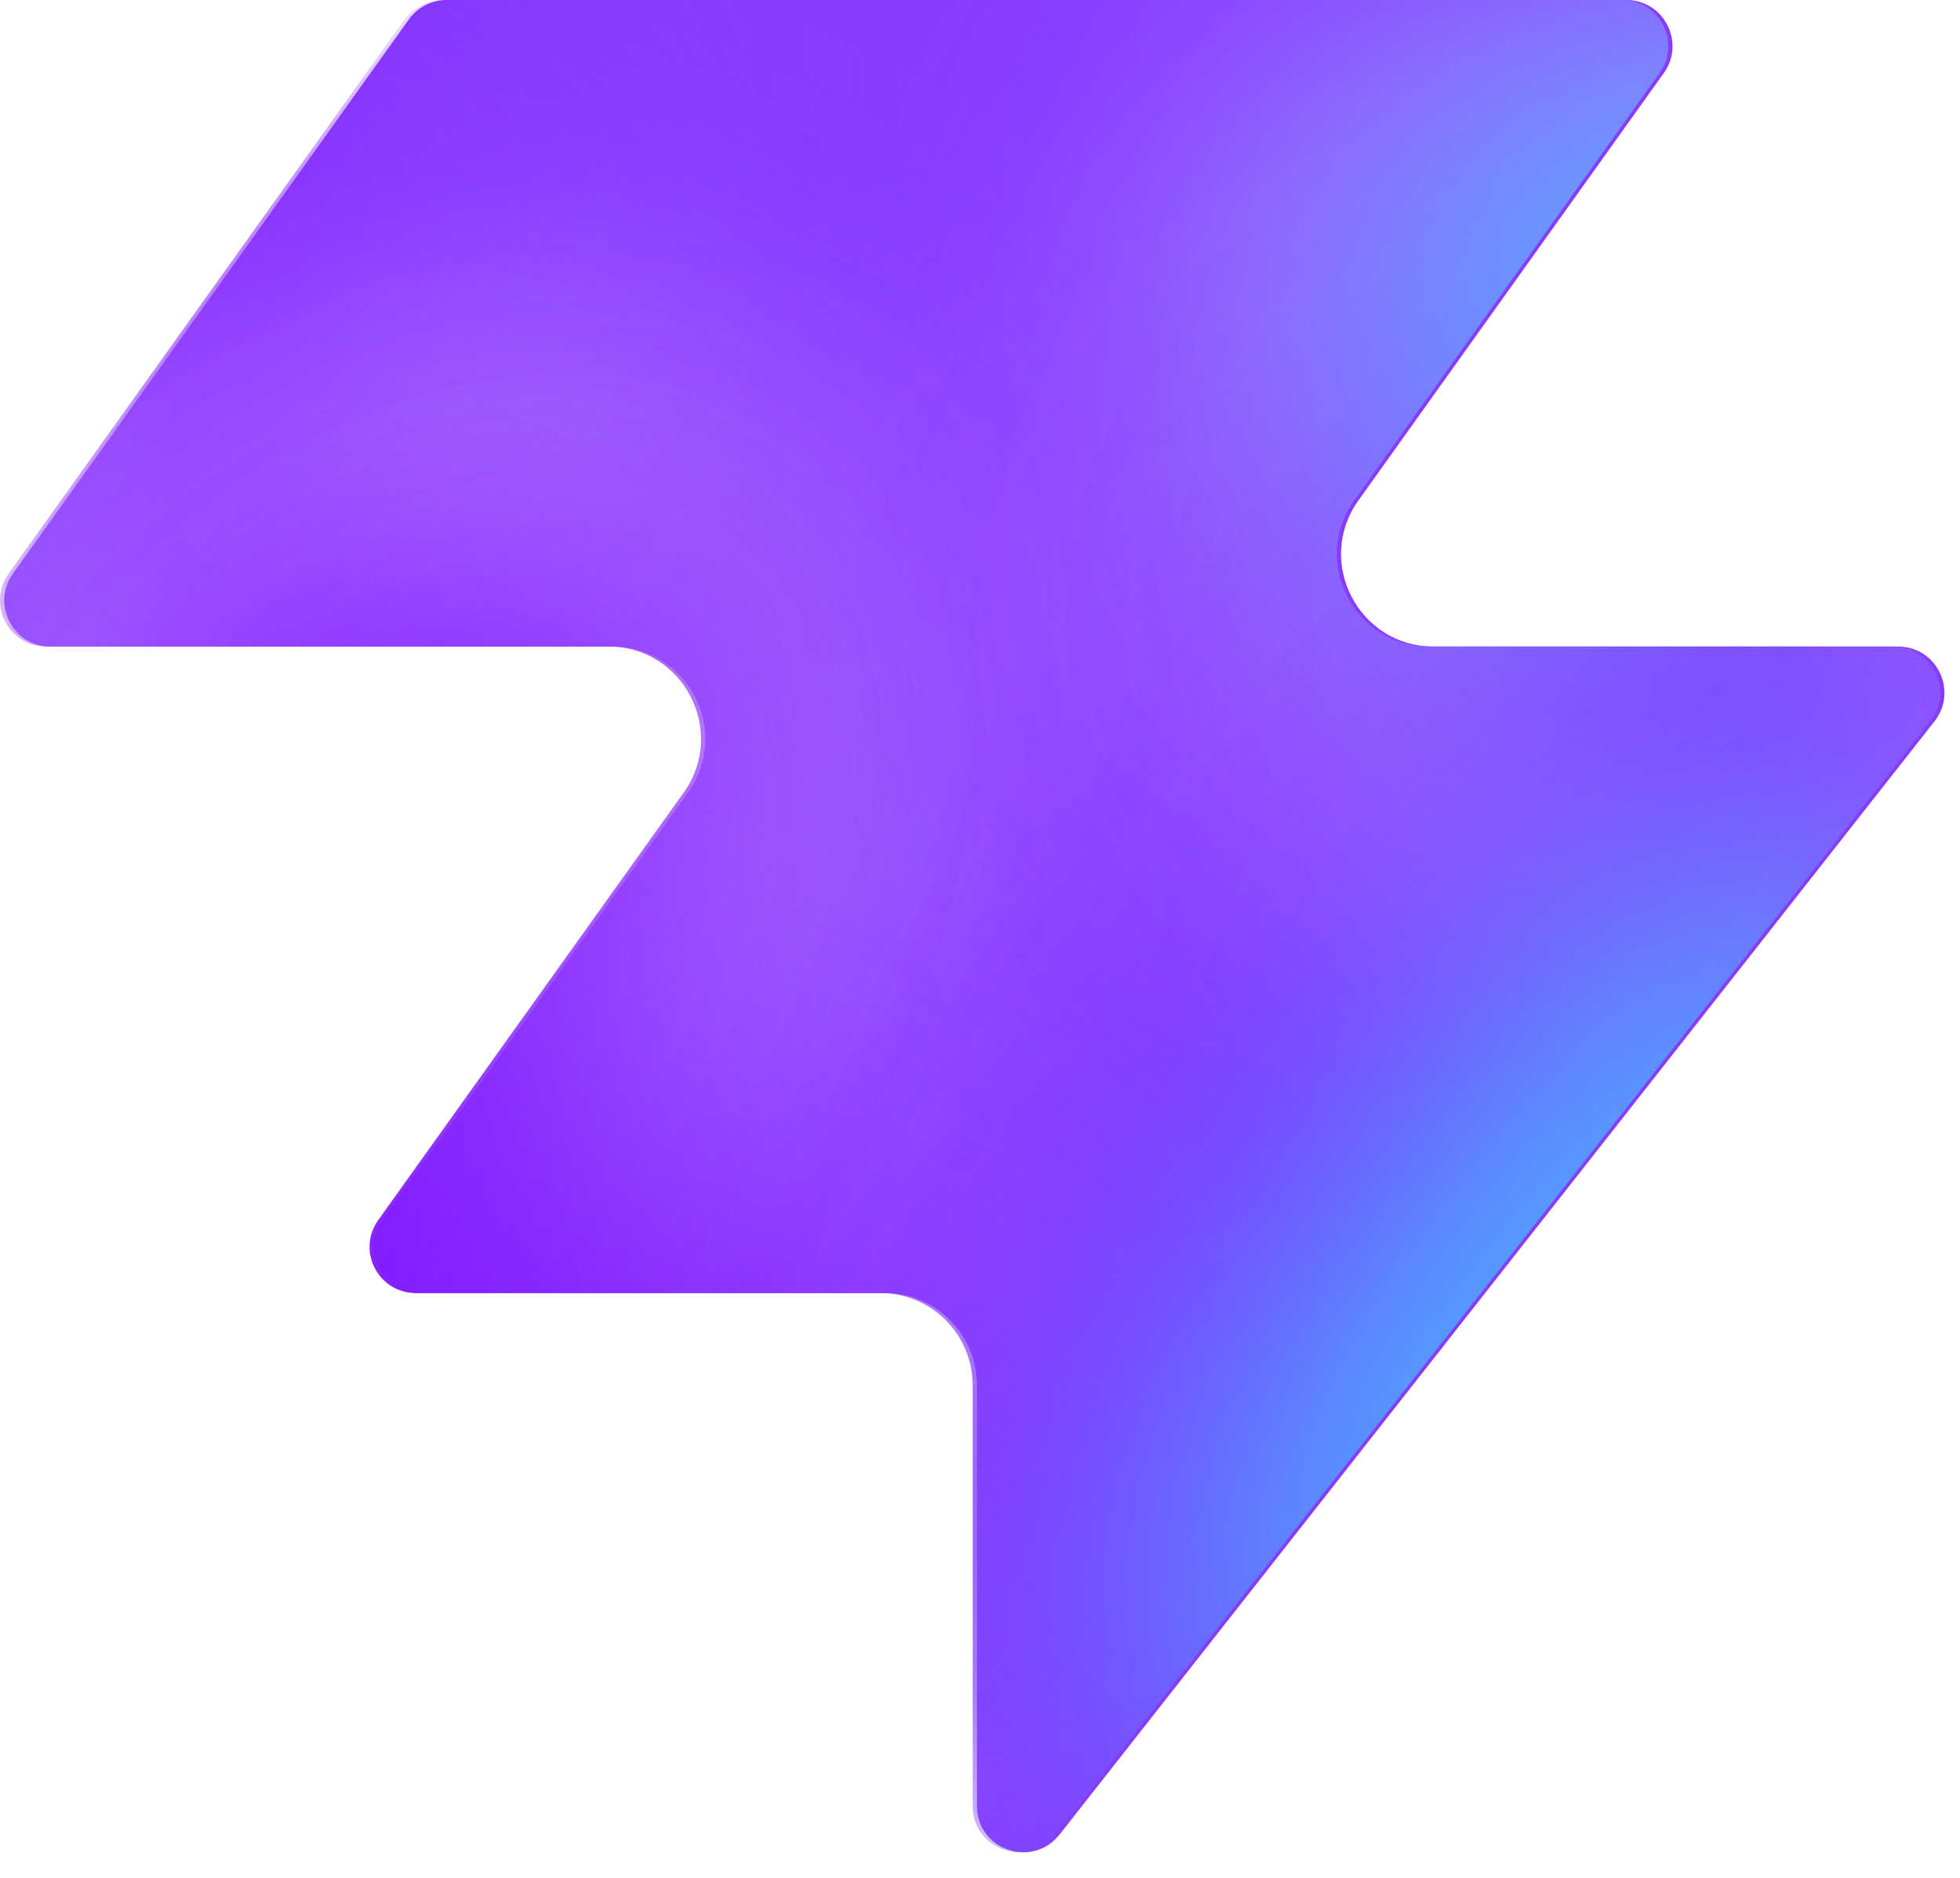
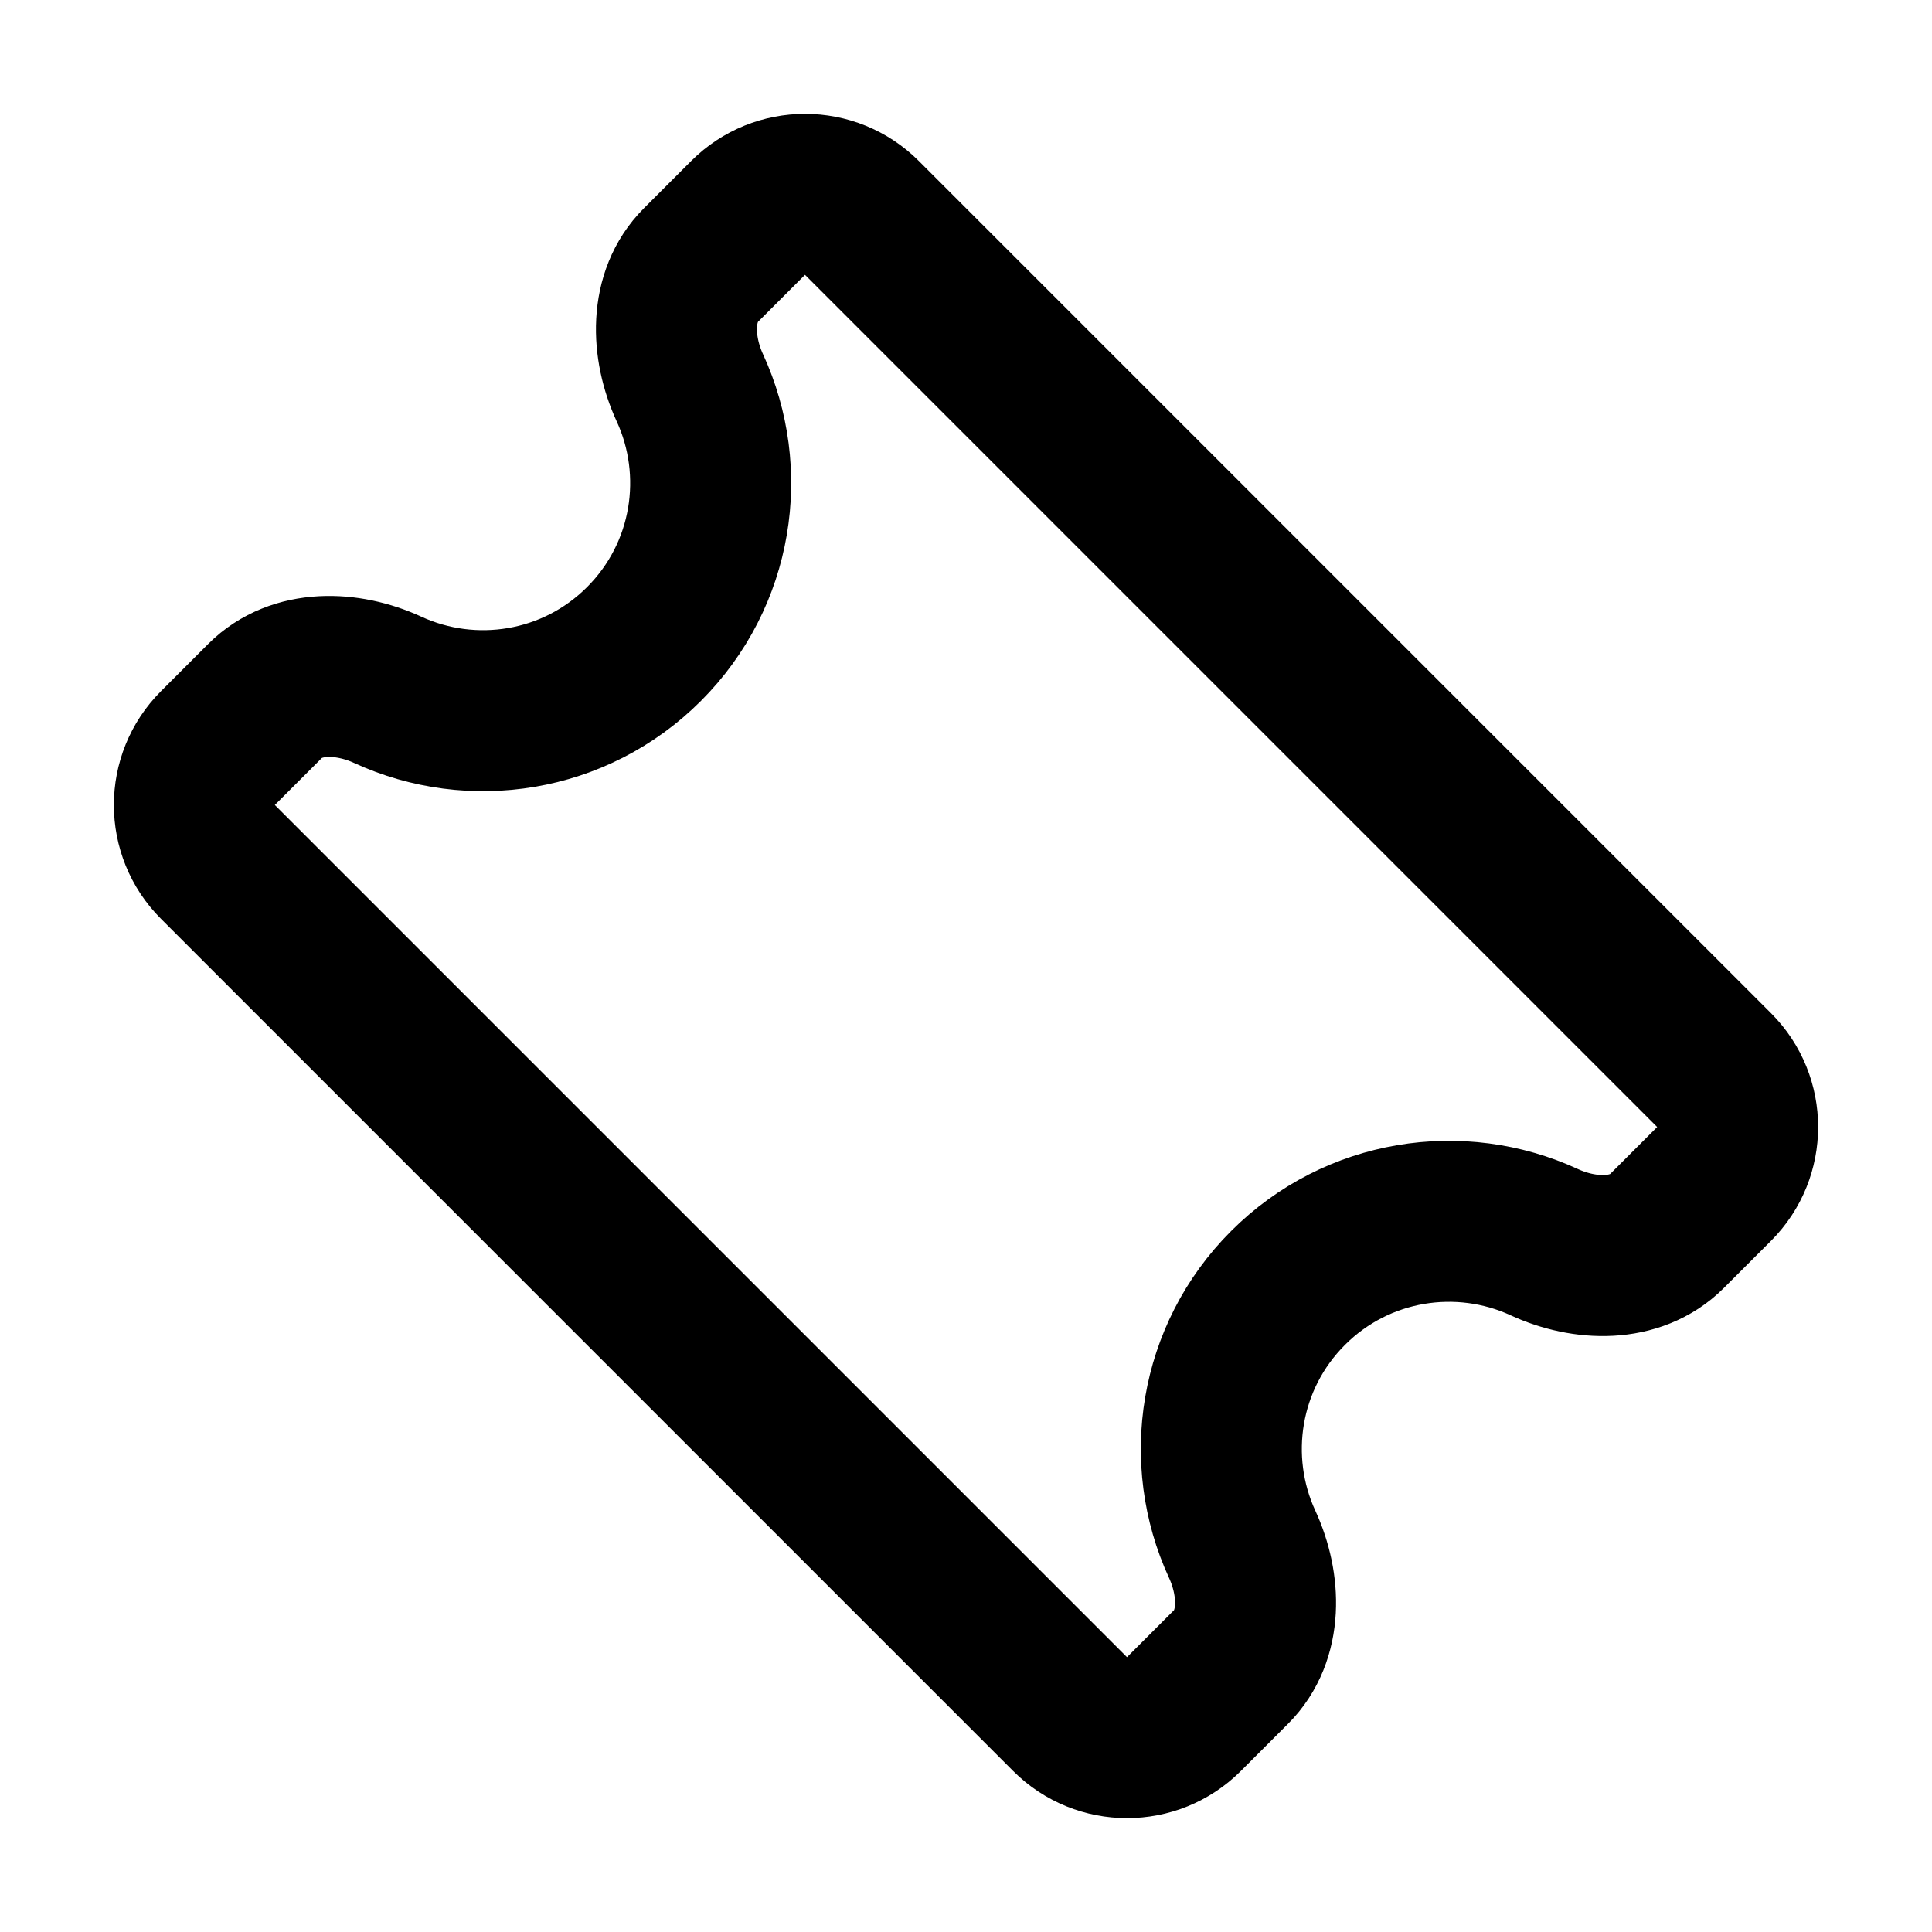
- <svg xmlns="http://www.w3.org/2000/svg" width="48" height="46" fill="none" viewBox="0 0 48 46">
-   <path fill="#863bff" d="M25.946 44.938c-.664.845-2.021.375-2.021-.698V33.937a2.26 2.26 0 0 0-2.262-2.262H10.287c-.92 0-1.456-1.04-.92-1.788l7.48-10.471c1.07-1.497 0-3.578-1.842-3.578H1.237c-.92 0-1.456-1.04-.92-1.788L10.013.474c.214-.297.556-.474.92-.474h28.894c.92 0 1.456 1.04.92 1.788l-7.48 10.471c-1.07 1.498 0 3.579 1.842 3.579h11.377c.943 0 1.473 1.088.89 1.83L25.947 44.94z" style="fill:#863bff;fill:color(display-p3 .525 .23 1);fill-opacity:1" />
-   <mask id="a" width="48" height="46" x="0" y="0" maskUnits="userSpaceOnUse" style="mask-type:alpha">
-     <path fill="#000" d="M25.842 44.938c-.664.844-2.021.375-2.021-.698V33.937a2.26 2.26 0 0 0-2.262-2.262H10.183c-.92 0-1.456-1.04-.92-1.788l7.48-10.471c1.07-1.498 0-3.579-1.842-3.579H1.133c-.92 0-1.456-1.04-.92-1.787L9.91.473c.214-.297.556-.474.92-.474h28.894c.92 0 1.456 1.04.92 1.788l-7.48 10.471c-1.07 1.498 0 3.578 1.842 3.578h11.377c.943 0 1.473 1.088.89 1.832L25.843 44.94z" style="fill:#000;fill-opacity:1" />
-   </mask>
-   <g mask="url(#a)">
-     <g filter="url(#b)">
-       <ellipse cx="5.508" cy="14.704" fill="#ede6ff" rx="5.508" ry="14.704" style="fill:#ede6ff;fill:color(display-p3 .927 .903 1);fill-opacity:1" transform="matrix(.00324 1 1 -.00324 -4.47 31.516)" />
-     </g>
-     <g filter="url(#c)">
-       <ellipse cx="10.399" cy="29.851" fill="#ede6ff" rx="10.399" ry="29.851" style="fill:#ede6ff;fill:color(display-p3 .927 .903 1);fill-opacity:1" transform="matrix(.00324 1 1 -.00324 -39.328 7.883)" />
-     </g>
-     <g filter="url(#d)">
-       <ellipse cx="5.508" cy="30.487" fill="#7e14ff" rx="5.508" ry="30.487" style="fill:#7e14ff;fill:color(display-p3 .492 .077 1);fill-opacity:1" transform="rotate(89.814 -25.913 -14.639)scale(1 -1)" />
-     </g>
-     <g filter="url(#e)">
-       <ellipse cx="5.508" cy="30.599" fill="#7e14ff" rx="5.508" ry="30.599" style="fill:#7e14ff;fill:color(display-p3 .492 .077 1);fill-opacity:1" transform="rotate(89.814 -32.644 -3.334)scale(1 -1)" />
-     </g>
-     <g filter="url(#f)">
-       <ellipse cx="5.508" cy="30.599" fill="#7e14ff" rx="5.508" ry="30.599" style="fill:#7e14ff;fill:color(display-p3 .492 .077 1);fill-opacity:1" transform="matrix(.00324 1 1 -.00324 -34.34 30.47)" />
-     </g>
-     <g filter="url(#g)">
-       <ellipse cx="14.072" cy="22.078" fill="#ede6ff" rx="14.072" ry="22.078" style="fill:#ede6ff;fill:color(display-p3 .927 .903 1);fill-opacity:1" transform="rotate(93.35 24.506 48.493)scale(-1 1)" />
-     </g>
-     <g filter="url(#h)">
-       <ellipse cx="3.47" cy="21.501" fill="#7e14ff" rx="3.47" ry="21.501" style="fill:#7e14ff;fill:color(display-p3 .492 .077 1);fill-opacity:1" transform="rotate(89.009 28.708 47.59)scale(-1 1)" />
-     </g>
-     <g filter="url(#i)">
-       <ellipse cx="3.47" cy="21.501" fill="#7e14ff" rx="3.47" ry="21.501" style="fill:#7e14ff;fill:color(display-p3 .492 .077 1);fill-opacity:1" transform="rotate(89.009 28.708 47.59)scale(-1 1)" />
-     </g>
-     <g filter="url(#j)">
-       <ellipse cx=".387" cy="8.972" fill="#7e14ff" rx="4.407" ry="29.108" style="fill:#7e14ff;fill:color(display-p3 .492 .077 1);fill-opacity:1" transform="rotate(39.51 .387 8.972)" />
-     </g>
-     <g filter="url(#k)">
-       <ellipse cx="47.523" cy="-6.092" fill="#7e14ff" rx="4.407" ry="29.108" style="fill:#7e14ff;fill:color(display-p3 .492 .077 1);fill-opacity:1" transform="rotate(37.892 47.523 -6.092)" />
-     </g>
-     <g filter="url(#l)">
-       <ellipse cx="41.412" cy="6.333" fill="#47bfff" rx="5.971" ry="9.665" style="fill:#47bfff;fill:color(display-p3 .28 .748 1);fill-opacity:1" transform="rotate(37.892 41.412 6.333)" />
-     </g>
-     <g filter="url(#m)">
-       <ellipse cx="-1.879" cy="38.332" fill="#7e14ff" rx="4.407" ry="29.108" style="fill:#7e14ff;fill:color(display-p3 .492 .077 1);fill-opacity:1" transform="rotate(37.892 -1.88 38.332)" />
-     </g>
-     <g filter="url(#n)">
-       <ellipse cx="-1.879" cy="38.332" fill="#7e14ff" rx="4.407" ry="29.108" style="fill:#7e14ff;fill:color(display-p3 .492 .077 1);fill-opacity:1" transform="rotate(37.892 -1.88 38.332)" />
-     </g>
-     <g filter="url(#o)">
-       <ellipse cx="35.651" cy="29.907" fill="#7e14ff" rx="4.407" ry="29.108" style="fill:#7e14ff;fill:color(display-p3 .492 .077 1);fill-opacity:1" transform="rotate(37.892 35.651 29.907)" />
-     </g>
-     <g filter="url(#p)">
-       <ellipse cx="38.418" cy="32.4" fill="#47bfff" rx="5.971" ry="15.297" style="fill:#47bfff;fill:color(display-p3 .28 .748 1);fill-opacity:1" transform="rotate(37.892 38.418 32.4)" />
-     </g>
-   </g>
-   <defs>
-     <filter id="b" width="60.045" height="41.654" x="-19.77" y="16.149" color-interpolation-filters="sRGB" filterUnits="userSpaceOnUse">
-       <feFlood flood-opacity="0" result="BackgroundImageFix" />
-       <feBlend in="SourceGraphic" in2="BackgroundImageFix" result="shape" />
-       <feGaussianBlur result="effect1_foregroundBlur_2002_17158" stdDeviation="7.659" />
-     </filter>
-     <filter id="c" width="90.34" height="51.437" x="-54.613" y="-7.533" color-interpolation-filters="sRGB" filterUnits="userSpaceOnUse">
-       <feFlood flood-opacity="0" result="BackgroundImageFix" />
-       <feBlend in="SourceGraphic" in2="BackgroundImageFix" result="shape" />
-       <feGaussianBlur result="effect1_foregroundBlur_2002_17158" stdDeviation="7.659" />
-     </filter>
-     <filter id="d" width="79.355" height="29.4" x="-49.64" y="2.03" color-interpolation-filters="sRGB" filterUnits="userSpaceOnUse">
-       <feFlood flood-opacity="0" result="BackgroundImageFix" />
-       <feBlend in="SourceGraphic" in2="BackgroundImageFix" result="shape" />
-       <feGaussianBlur result="effect1_foregroundBlur_2002_17158" stdDeviation="4.596" />
-     </filter>
-     <filter id="e" width="79.579" height="29.4" x="-45.045" y="20.029" color-interpolation-filters="sRGB" filterUnits="userSpaceOnUse">
-       <feFlood flood-opacity="0" result="BackgroundImageFix" />
-       <feBlend in="SourceGraphic" in2="BackgroundImageFix" result="shape" />
-       <feGaussianBlur result="effect1_foregroundBlur_2002_17158" stdDeviation="4.596" />
-     </filter>
-     <filter id="f" width="79.579" height="29.4" x="-43.513" y="21.178" color-interpolation-filters="sRGB" filterUnits="userSpaceOnUse">
-       <feFlood flood-opacity="0" result="BackgroundImageFix" />
-       <feBlend in="SourceGraphic" in2="BackgroundImageFix" result="shape" />
-       <feGaussianBlur result="effect1_foregroundBlur_2002_17158" stdDeviation="4.596" />
-     </filter>
-     <filter id="g" width="74.749" height="58.852" x="15.756" y="-17.901" color-interpolation-filters="sRGB" filterUnits="userSpaceOnUse">
-       <feFlood flood-opacity="0" result="BackgroundImageFix" />
-       <feBlend in="SourceGraphic" in2="BackgroundImageFix" result="shape" />
-       <feGaussianBlur result="effect1_foregroundBlur_2002_17158" stdDeviation="7.659" />
-     </filter>
-     <filter id="h" width="61.377" height="25.362" x="23.548" y="2.284" color-interpolation-filters="sRGB" filterUnits="userSpaceOnUse">
-       <feFlood flood-opacity="0" result="BackgroundImageFix" />
-       <feBlend in="SourceGraphic" in2="BackgroundImageFix" result="shape" />
-       <feGaussianBlur result="effect1_foregroundBlur_2002_17158" stdDeviation="4.596" />
-     </filter>
-     <filter id="i" width="61.377" height="25.362" x="23.548" y="2.284" color-interpolation-filters="sRGB" filterUnits="userSpaceOnUse">
-       <feFlood flood-opacity="0" result="BackgroundImageFix" />
-       <feBlend in="SourceGraphic" in2="BackgroundImageFix" result="shape" />
-       <feGaussianBlur result="effect1_foregroundBlur_2002_17158" stdDeviation="4.596" />
-     </filter>
-     <filter id="j" width="56.045" height="63.649" x="-27.636" y="-22.853" color-interpolation-filters="sRGB" filterUnits="userSpaceOnUse">
-       <feFlood flood-opacity="0" result="BackgroundImageFix" />
-       <feBlend in="SourceGraphic" in2="BackgroundImageFix" result="shape" />
-       <feGaussianBlur result="effect1_foregroundBlur_2002_17158" stdDeviation="4.596" />
-     </filter>
-     <filter id="k" width="54.814" height="64.646" x="20.116" y="-38.415" color-interpolation-filters="sRGB" filterUnits="userSpaceOnUse">
-       <feFlood flood-opacity="0" result="BackgroundImageFix" />
-       <feBlend in="SourceGraphic" in2="BackgroundImageFix" result="shape" />
-       <feGaussianBlur result="effect1_foregroundBlur_2002_17158" stdDeviation="4.596" />
-     </filter>
-     <filter id="l" width="33.541" height="35.313" x="24.641" y="-11.323" color-interpolation-filters="sRGB" filterUnits="userSpaceOnUse">
-       <feFlood flood-opacity="0" result="BackgroundImageFix" />
-       <feBlend in="SourceGraphic" in2="BackgroundImageFix" result="shape" />
-       <feGaussianBlur result="effect1_foregroundBlur_2002_17158" stdDeviation="4.596" />
-     </filter>
-     <filter id="m" width="54.814" height="64.646" x="-29.286" y="6.009" color-interpolation-filters="sRGB" filterUnits="userSpaceOnUse">
-       <feFlood flood-opacity="0" result="BackgroundImageFix" />
-       <feBlend in="SourceGraphic" in2="BackgroundImageFix" result="shape" />
-       <feGaussianBlur result="effect1_foregroundBlur_2002_17158" stdDeviation="4.596" />
-     </filter>
-     <filter id="n" width="54.814" height="64.646" x="-29.286" y="6.009" color-interpolation-filters="sRGB" filterUnits="userSpaceOnUse">
-       <feFlood flood-opacity="0" result="BackgroundImageFix" />
-       <feBlend in="SourceGraphic" in2="BackgroundImageFix" result="shape" />
-       <feGaussianBlur result="effect1_foregroundBlur_2002_17158" stdDeviation="4.596" />
-     </filter>
-     <filter id="o" width="54.814" height="64.646" x="8.244" y="-2.416" color-interpolation-filters="sRGB" filterUnits="userSpaceOnUse">
-       <feFlood flood-opacity="0" result="BackgroundImageFix" />
-       <feBlend in="SourceGraphic" in2="BackgroundImageFix" result="shape" />
-       <feGaussianBlur result="effect1_foregroundBlur_2002_17158" stdDeviation="4.596" />
-     </filter>
-     <filter id="p" width="39.409" height="43.623" x="18.713" y="10.588" color-interpolation-filters="sRGB" filterUnits="userSpaceOnUse">
-       <feFlood flood-opacity="0" result="BackgroundImageFix" />
-       <feBlend in="SourceGraphic" in2="BackgroundImageFix" result="shape" />
-       <feGaussianBlur result="effect1_foregroundBlur_2002_17158" stdDeviation="4.596" />
-     </filter>
-   </defs>
+ <svg xmlns="http://www.w3.org/2000/svg" width="800px" height="800px" viewBox="0 0 24 24" fill="none">
+   <path d="M8.707 3.293C8.317 3.683 8.338 4.314 8.569 4.816C9.051 5.861 8.861 7.139 8 8C7.139 8.861 5.861 9.051 4.816 8.569C4.314 8.338 3.683 8.317 3.293 8.707L2.707 9.293C2.317 9.683 2.317 10.317 2.707 10.707L13.293 21.293C13.683 21.683 14.317 21.683 14.707 21.293L15.293 20.707C15.683 20.317 15.662 19.686 15.431 19.184C14.949 18.139 15.139 16.861 16 16C16.861 15.139 18.139 14.949 19.184 15.431C19.686 15.662 20.317 15.683 20.707 15.293L21.293 14.707C21.683 14.317 21.683 13.683 21.293 13.293L10.707 2.707C10.317 2.317 9.683 2.317 9.293 2.707L8.707 3.293Z" stroke="#000000" stroke-width="2" stroke-linecap="round" stroke-linejoin="round" />
</svg>
